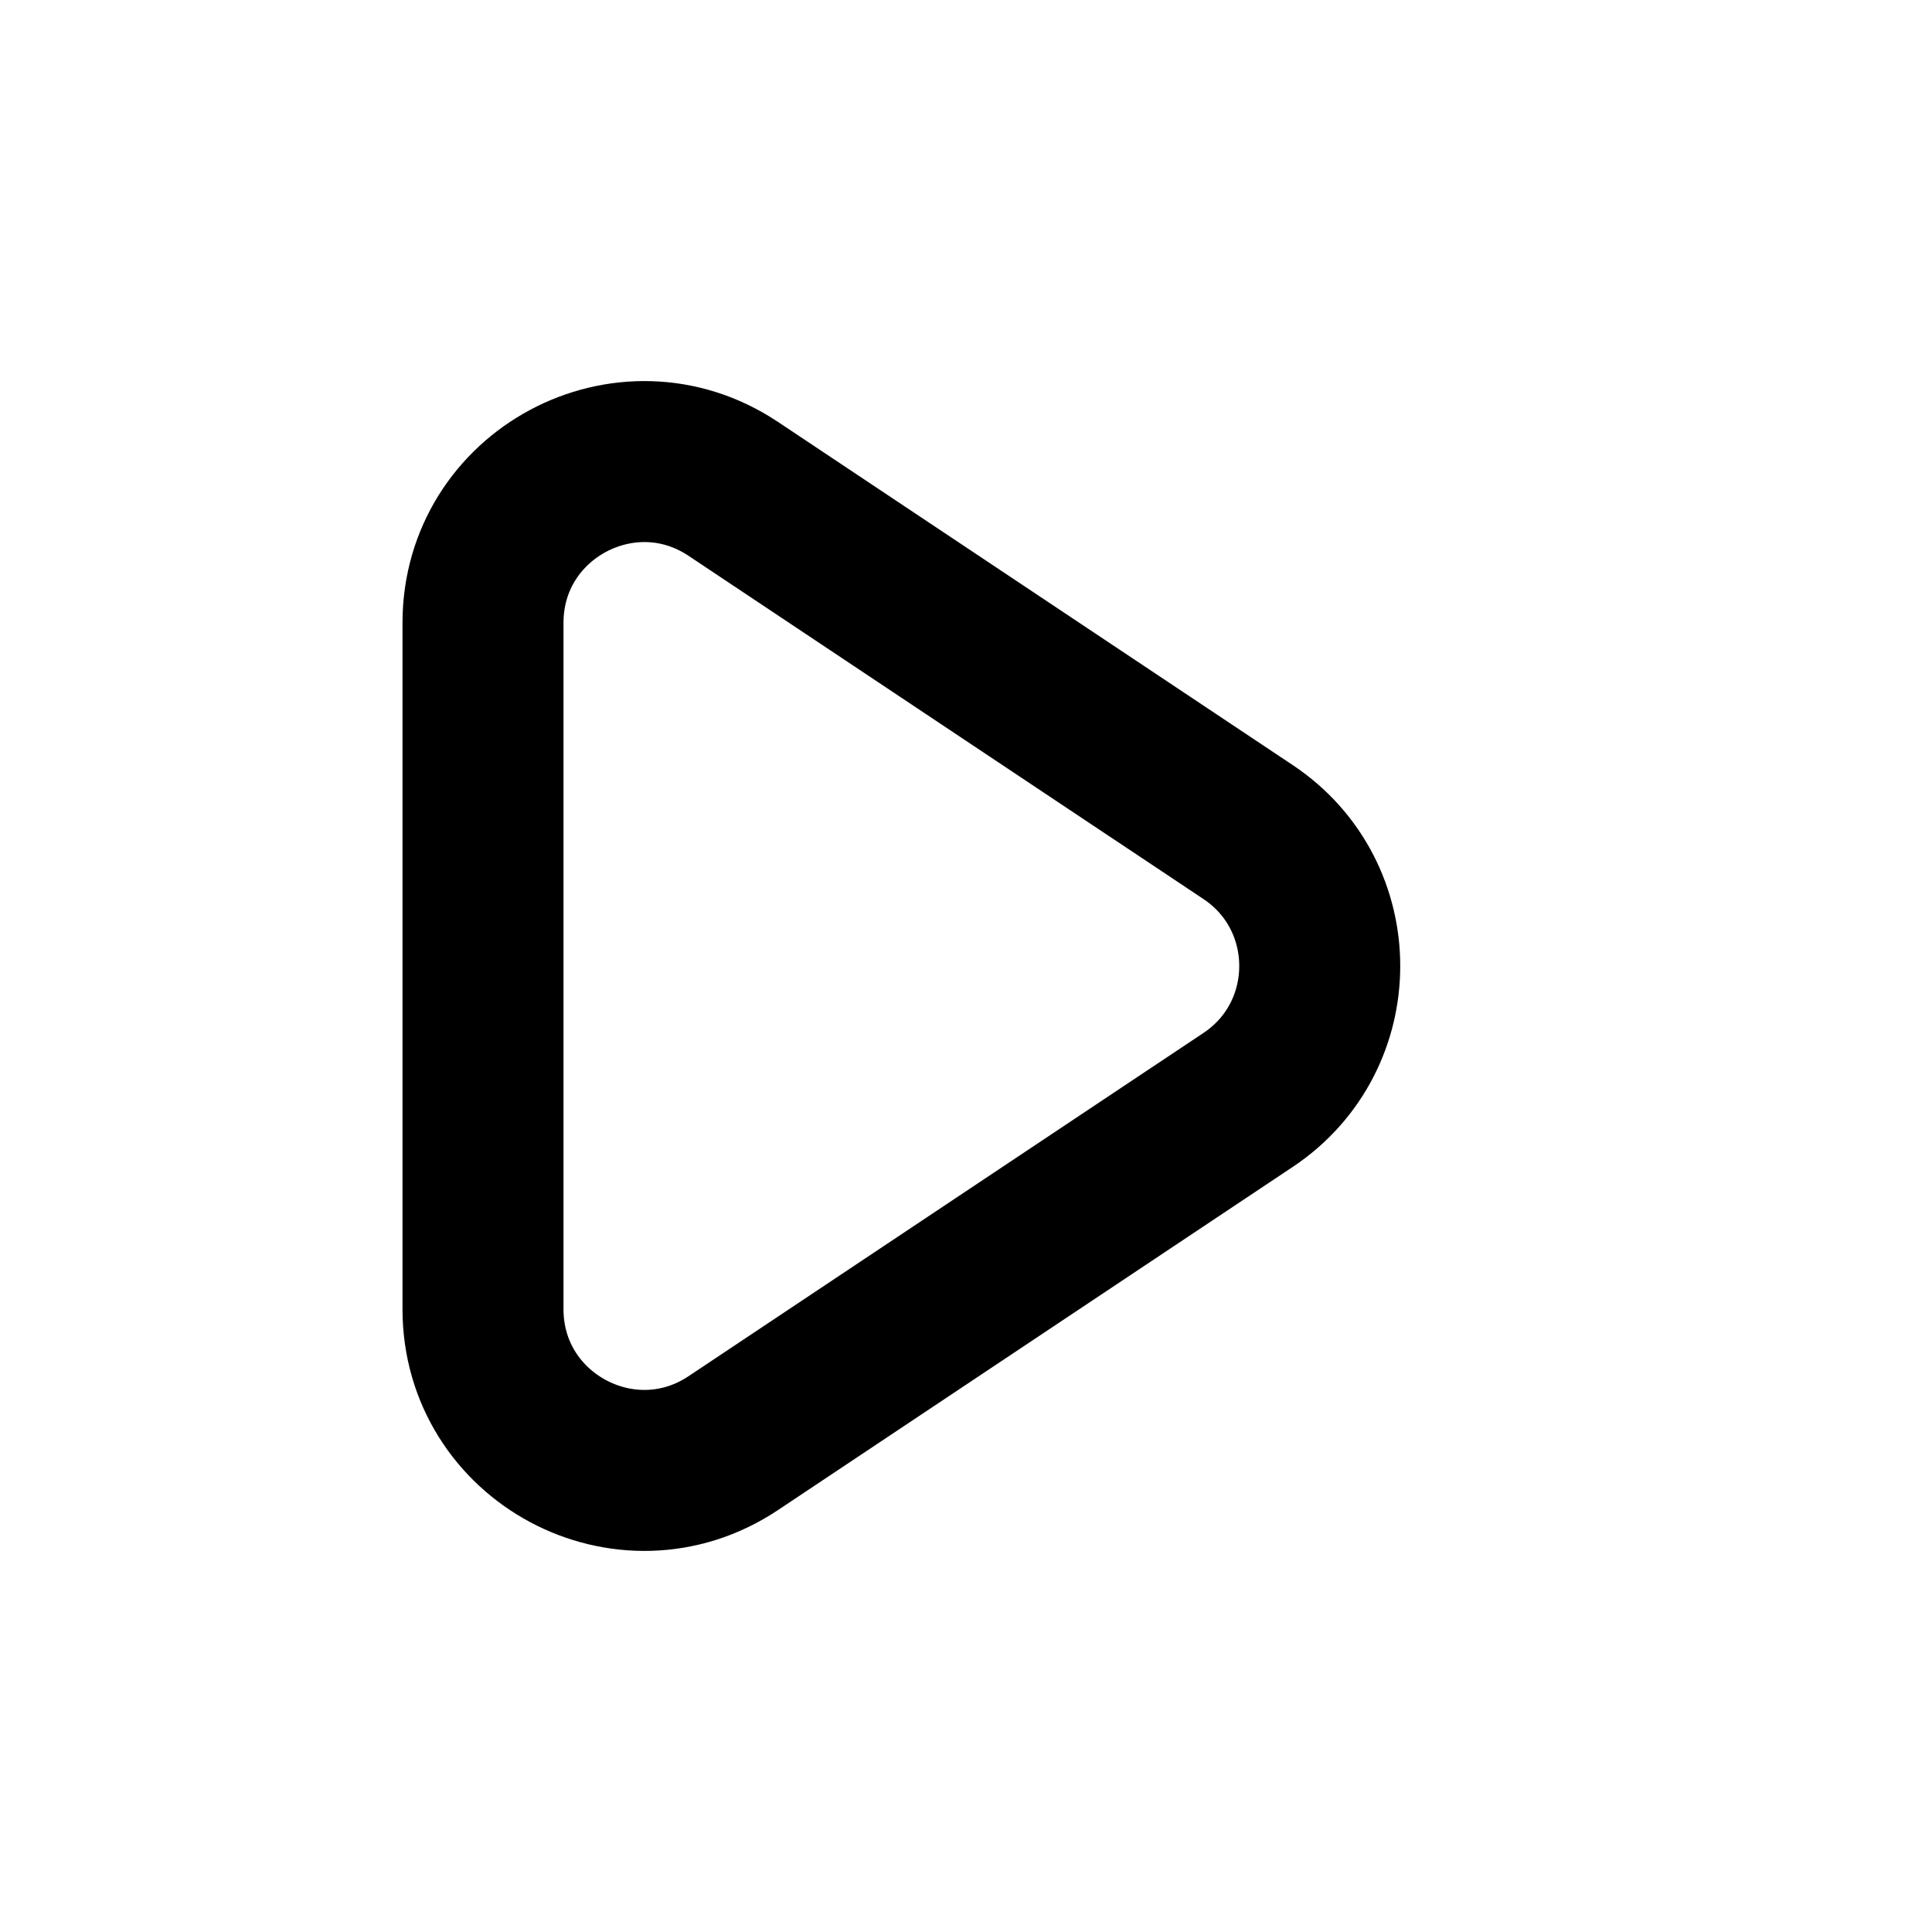
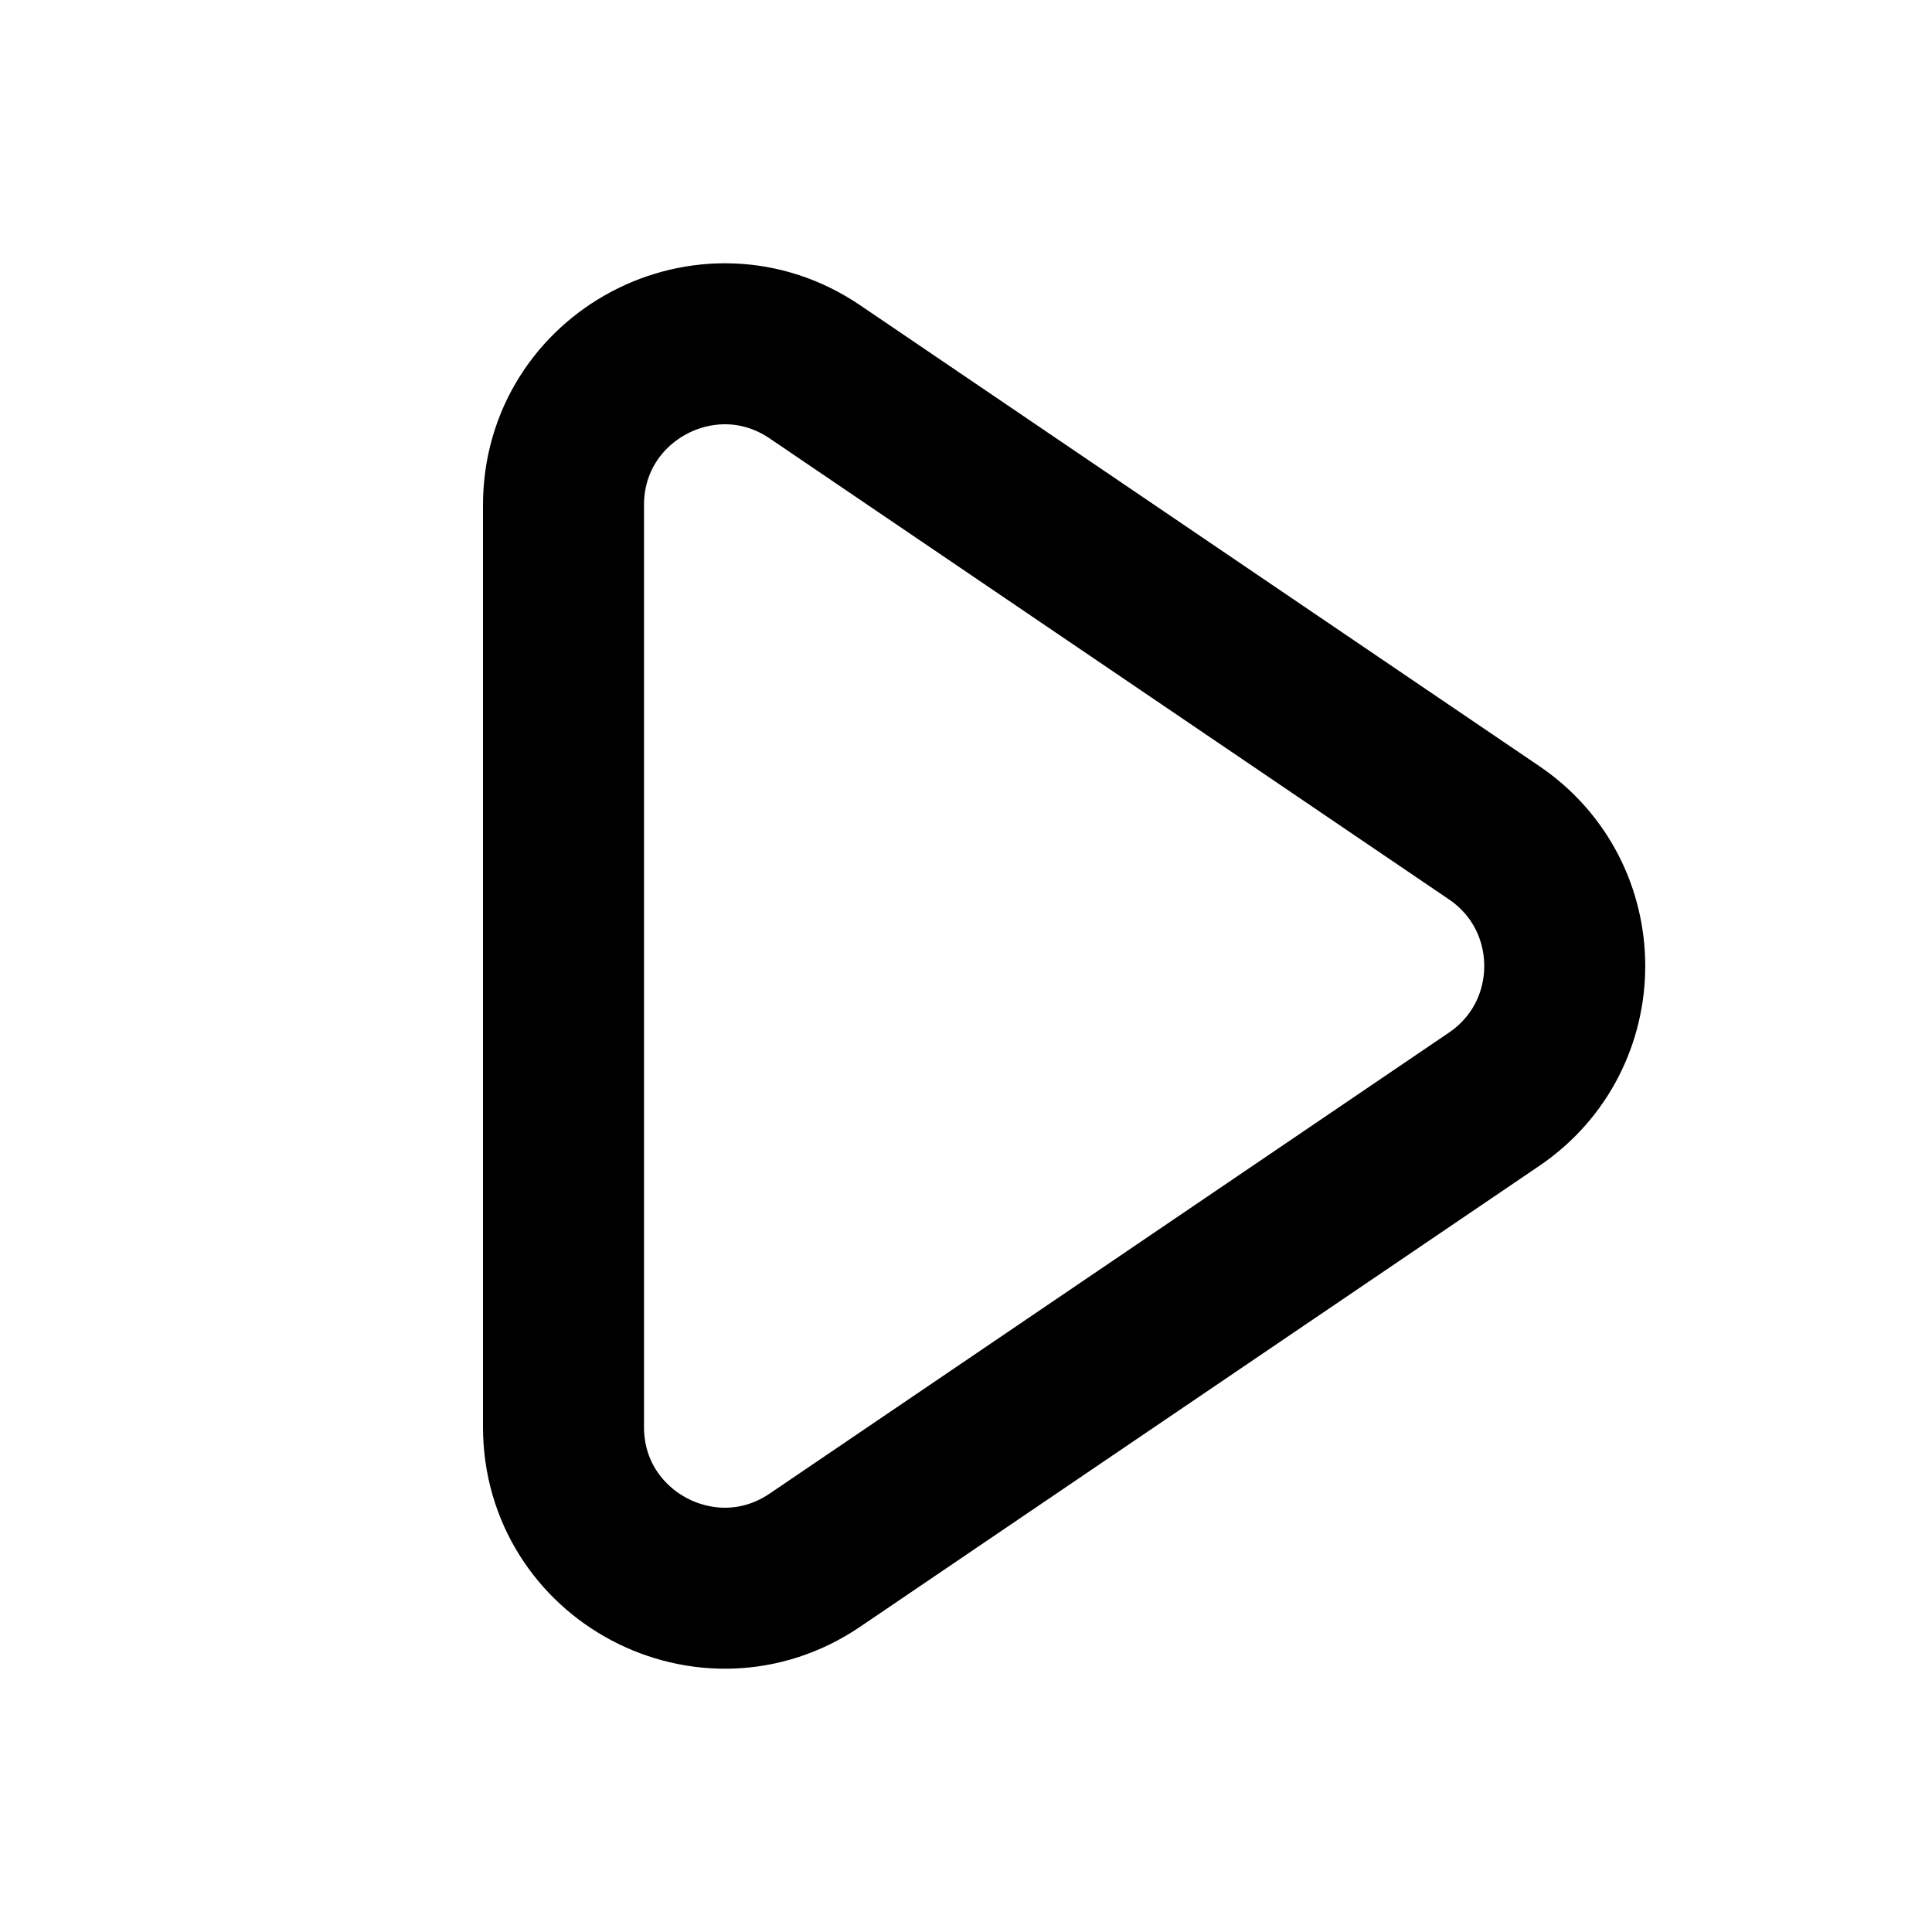
<svg xmlns="http://www.w3.org/2000/svg" viewBox="0 0 24 24" fill="none">
-   <path d="M6 16.263C6 17.86 7.78 18.813 9.109 17.927L15.504 13.664C16.691 12.873 16.691 11.127 15.504 10.336L9.109 6.073C7.78 5.187 6 6.14 6 7.737L6 16.263Z" stroke="currentColor" stroke-width="2" />
+   <path d="M7 17.726C7 19.331 8.795 20.282 10.123 19.381L18.561 13.655C19.73 12.861 19.73 11.139 18.561 10.345L10.123 4.619C8.795 3.718 7 4.669 7 6.274L7 17.726Z" stroke="currentColor" stroke-width="2" />
</svg>
